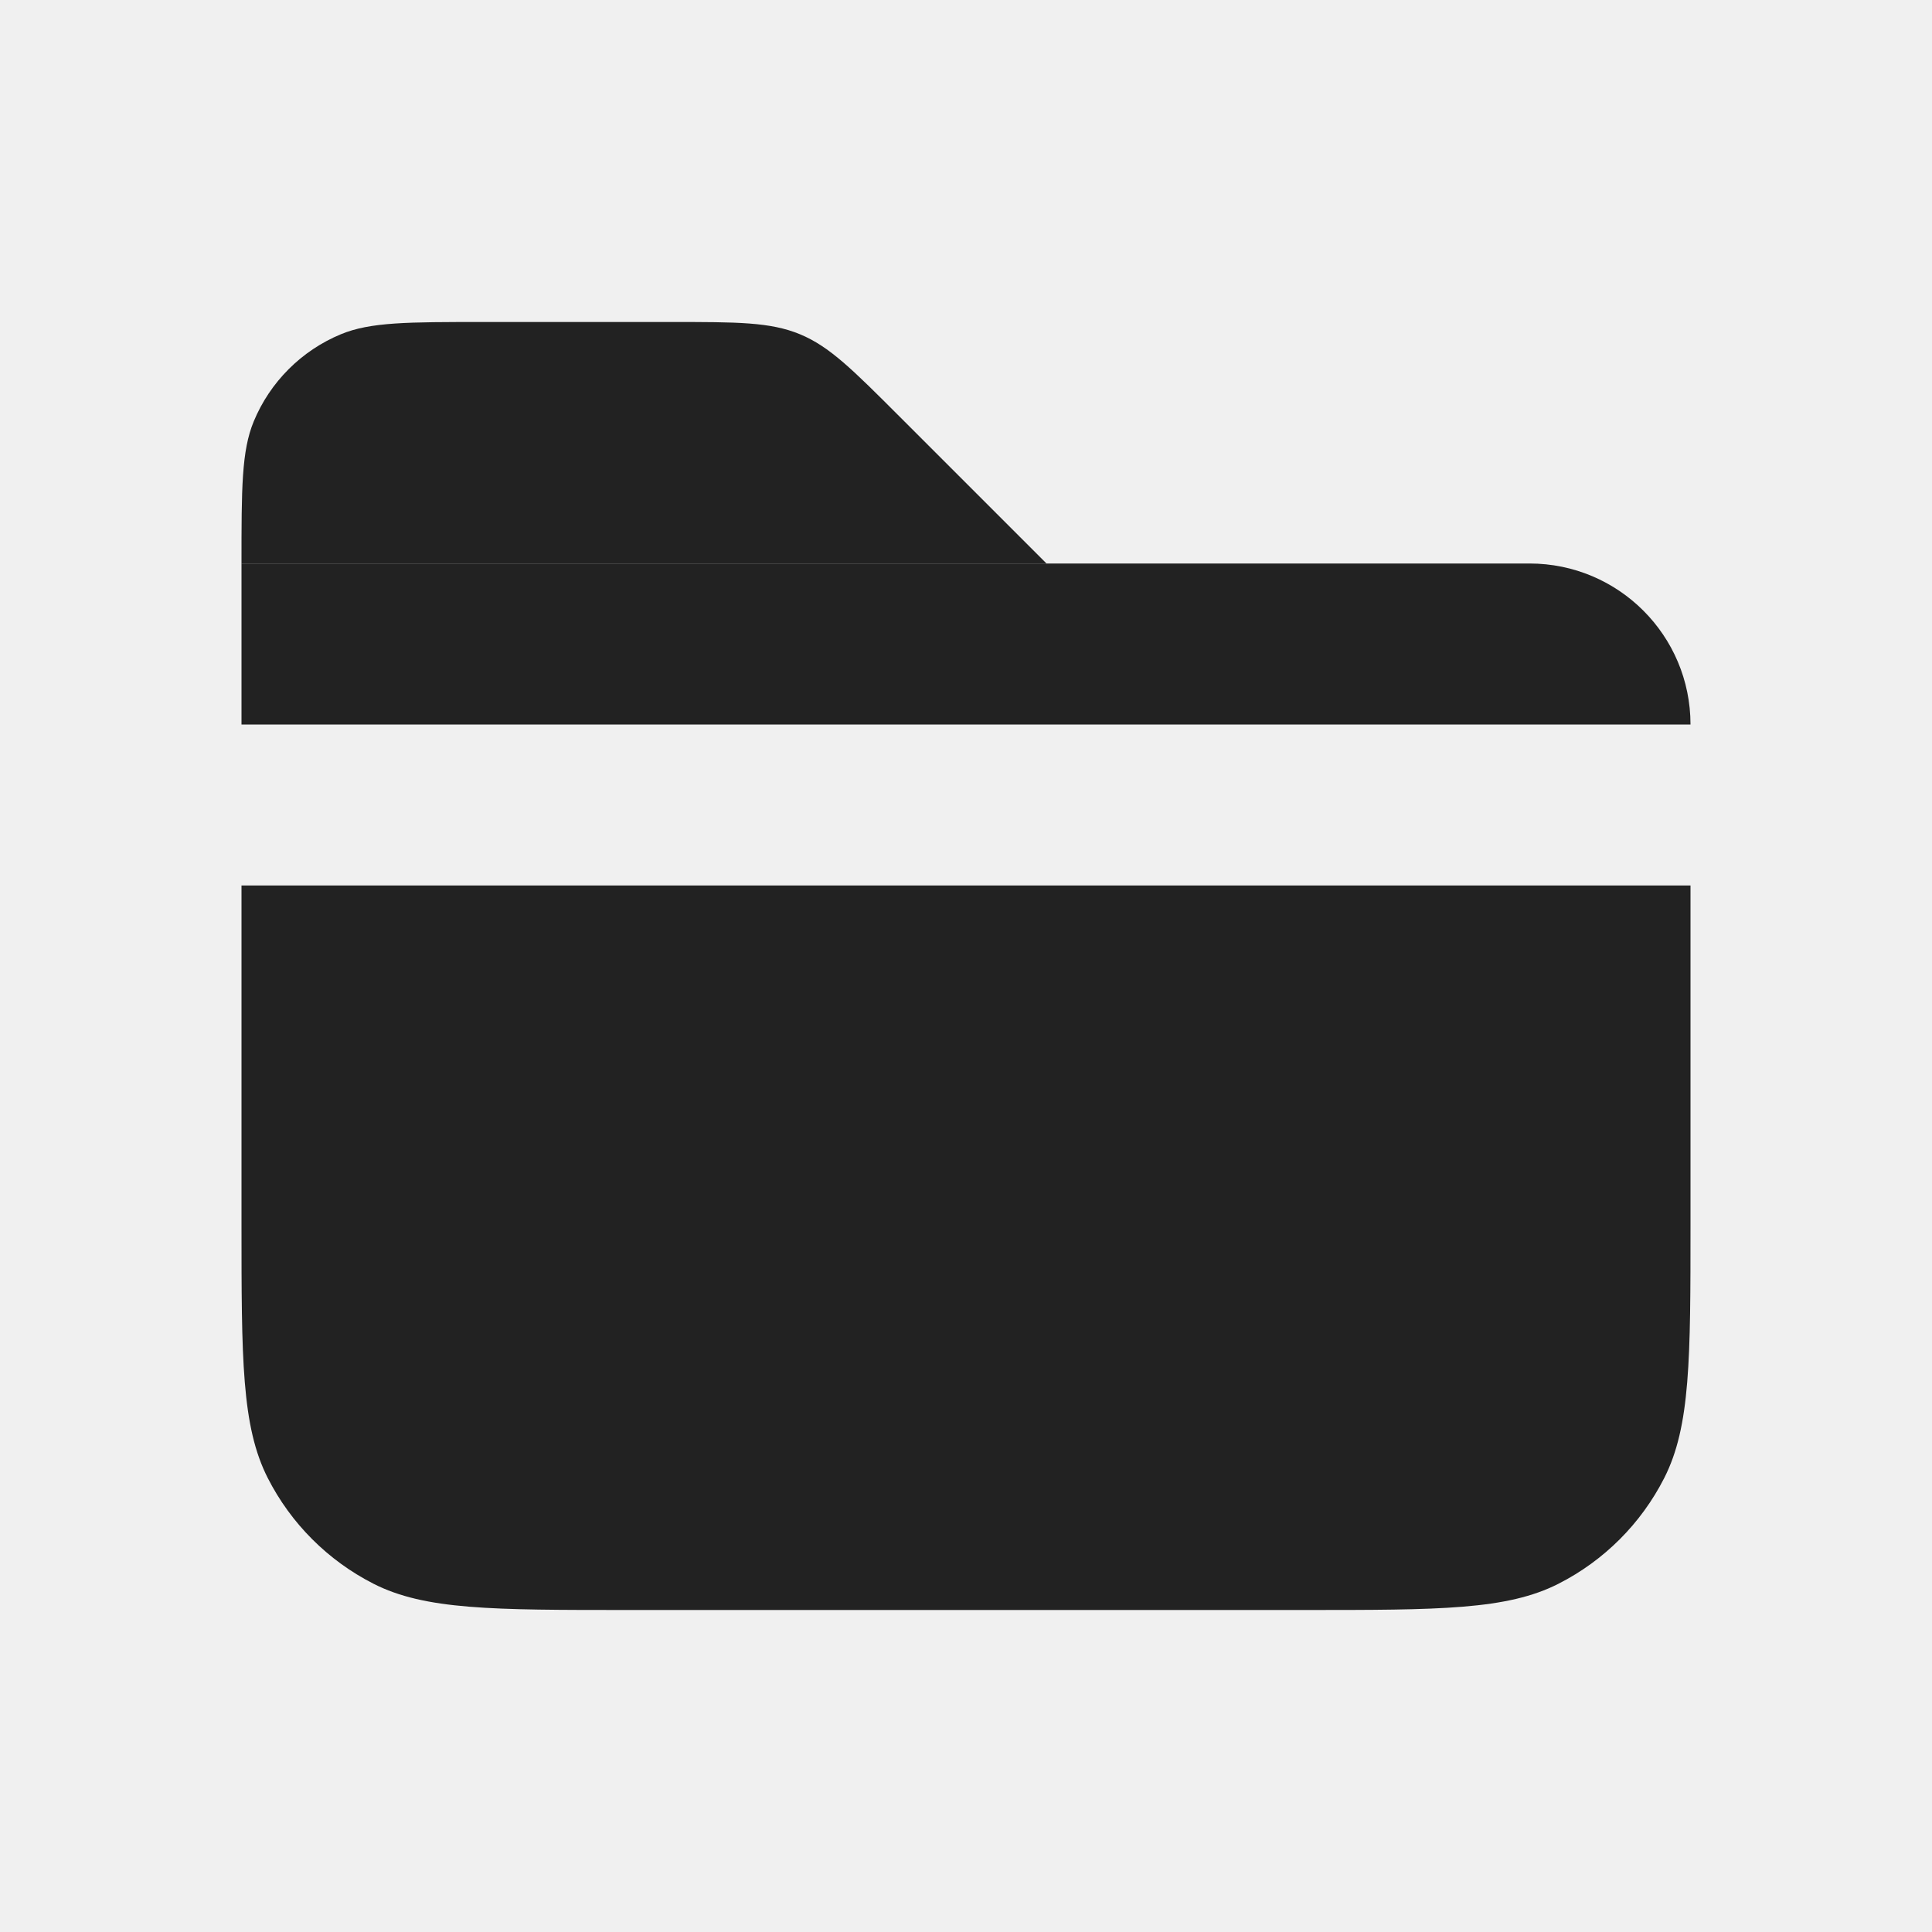
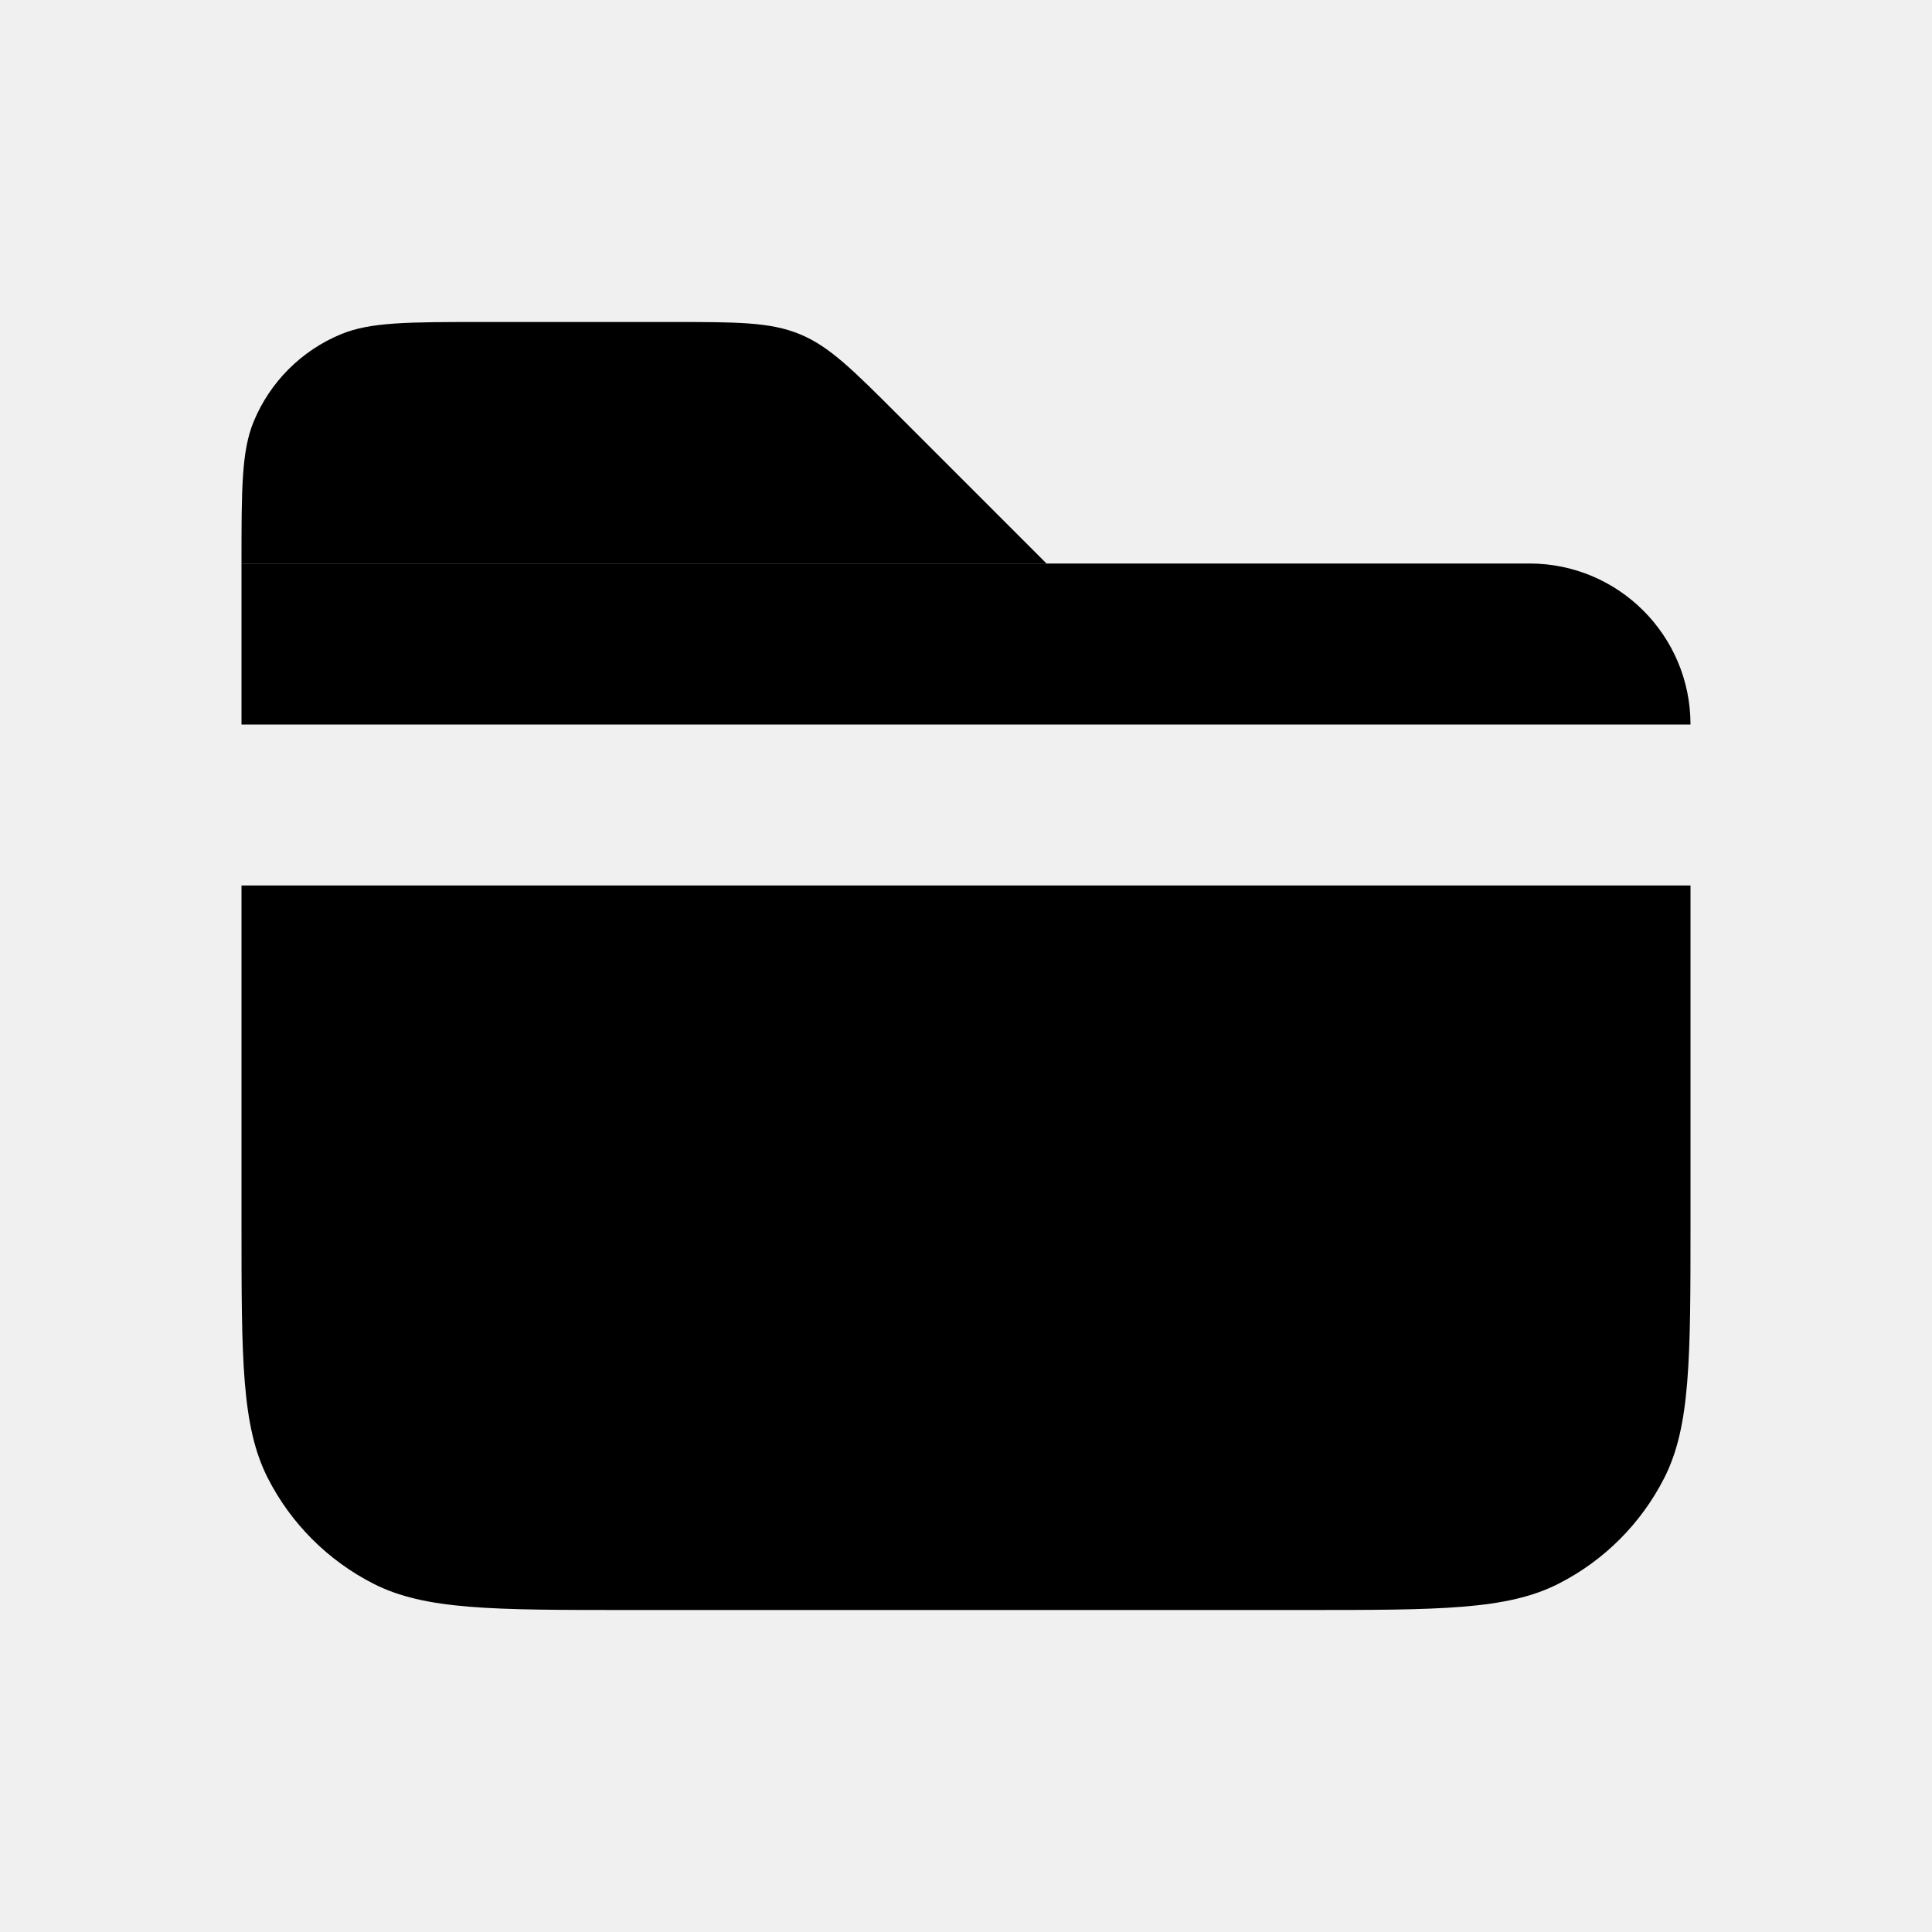
<svg xmlns="http://www.w3.org/2000/svg" width="24" height="24" viewBox="0 0 24 24" fill="none">
  <g clip-path="url(#clip0_4085_8622)">
-     <path d="M3 7H19C20.105 7 21 7.895 21 9H3V7Z" fill="#222222" />
-     <path d="M3 11H21V15.2C21 16.88 21 17.72 20.673 18.362C20.385 18.927 19.927 19.385 19.362 19.673C18.72 20 17.88 20 16.2 20H7.8C6.12 20 5.28 20 4.638 19.673C4.074 19.385 3.615 18.927 3.327 18.362C3 17.72 3 16.88 3 15.2V11Z" fill="#222222" />
-     <path d="M3 7C3 6.068 3 5.602 3.152 5.235C3.355 4.745 3.745 4.355 4.235 4.152C4.602 4 5.068 4 6 4H8.343C9.161 4 9.569 4 9.937 4.152C10.305 4.304 10.594 4.594 11.172 5.172L13 7H3Z" fill="#222222" />
+     <path d="M3 7H19C20.105 7 21 7.895 21 9H3V7Z" fill="#000000" />
+     <path d="M3 11H21V15.2C21 16.88 21 17.72 20.673 18.362C20.385 18.927 19.927 19.385 19.362 19.673C18.72 20 17.88 20 16.2 20H7.8C6.12 20 5.28 20 4.638 19.673C4.074 19.385 3.615 18.927 3.327 18.362C3 17.72 3 16.88 3 15.2V11Z" fill="#000000" />
+     <path d="M3 7C3 6.068 3 5.602 3.152 5.235C3.355 4.745 3.745 4.355 4.235 4.152C4.602 4 5.068 4 6 4H8.343C9.161 4 9.569 4 9.937 4.152C10.305 4.304 10.594 4.594 11.172 5.172L13 7H3Z" fill="#000000" />
  </g>
  <defs>
    <clipPath id="clip0_4085_8622">
      <rect width="24" height="24" fill="white" />
    </clipPath>
  </defs>
</svg>
